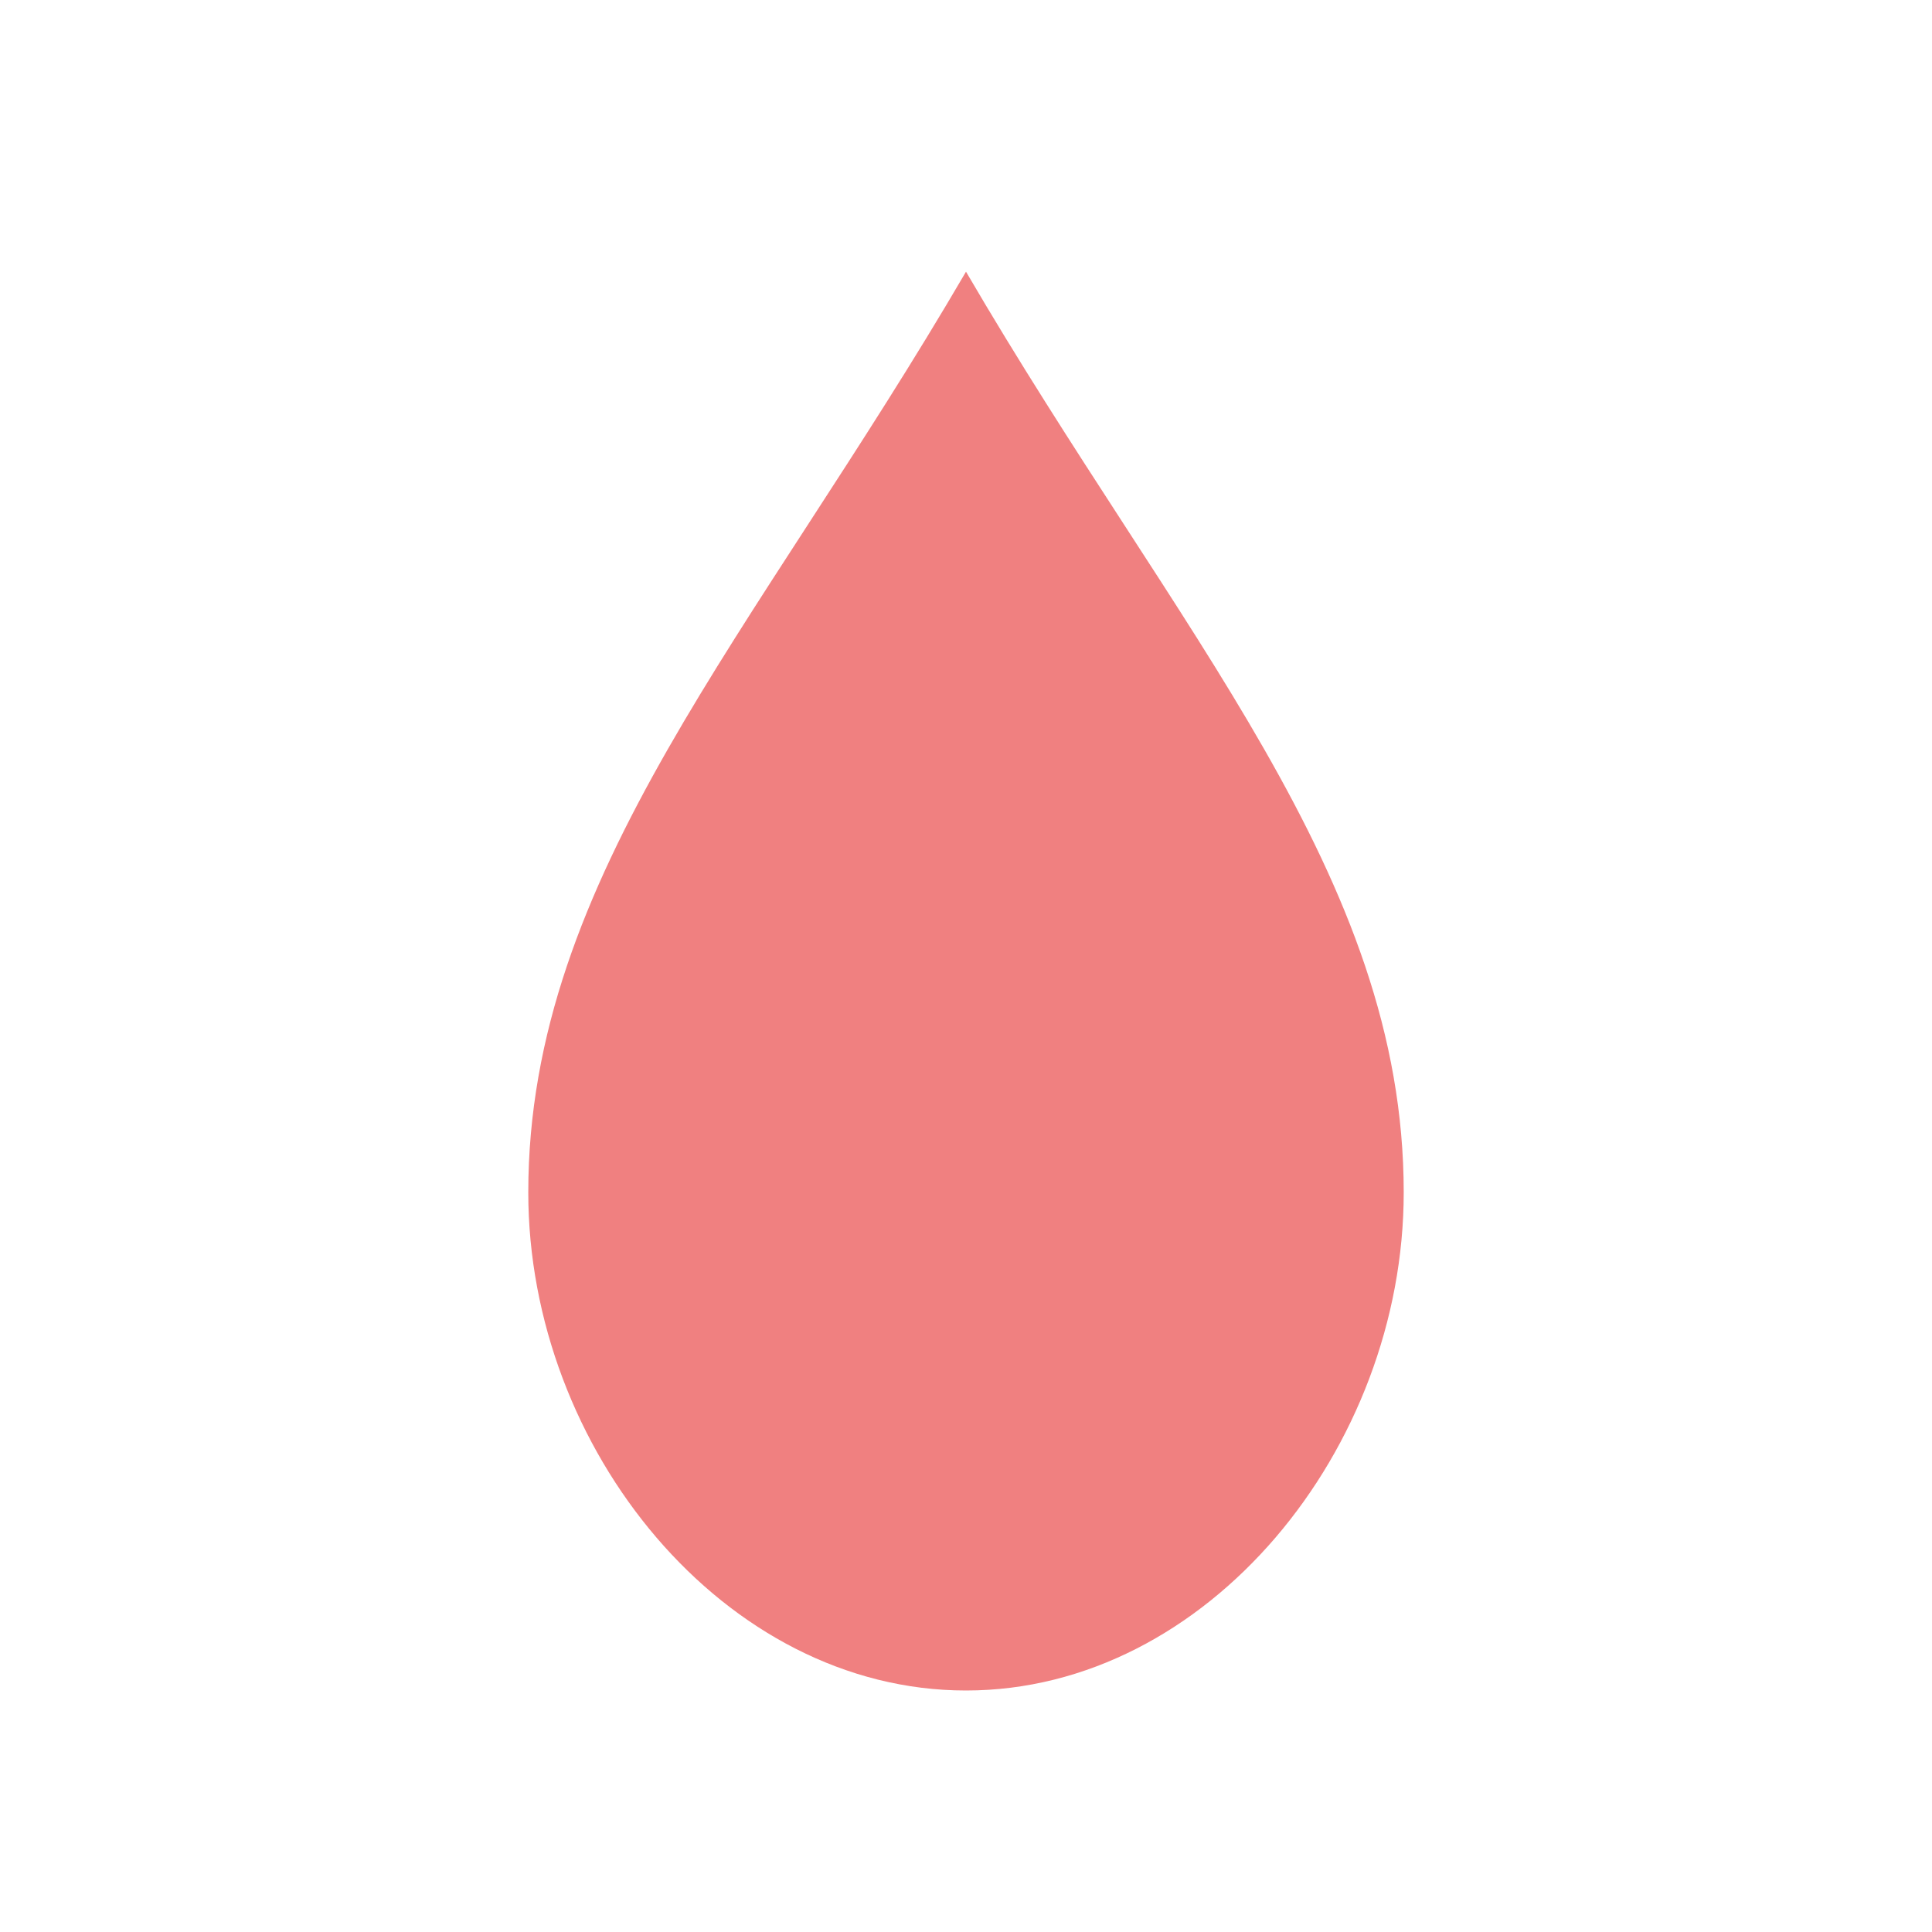
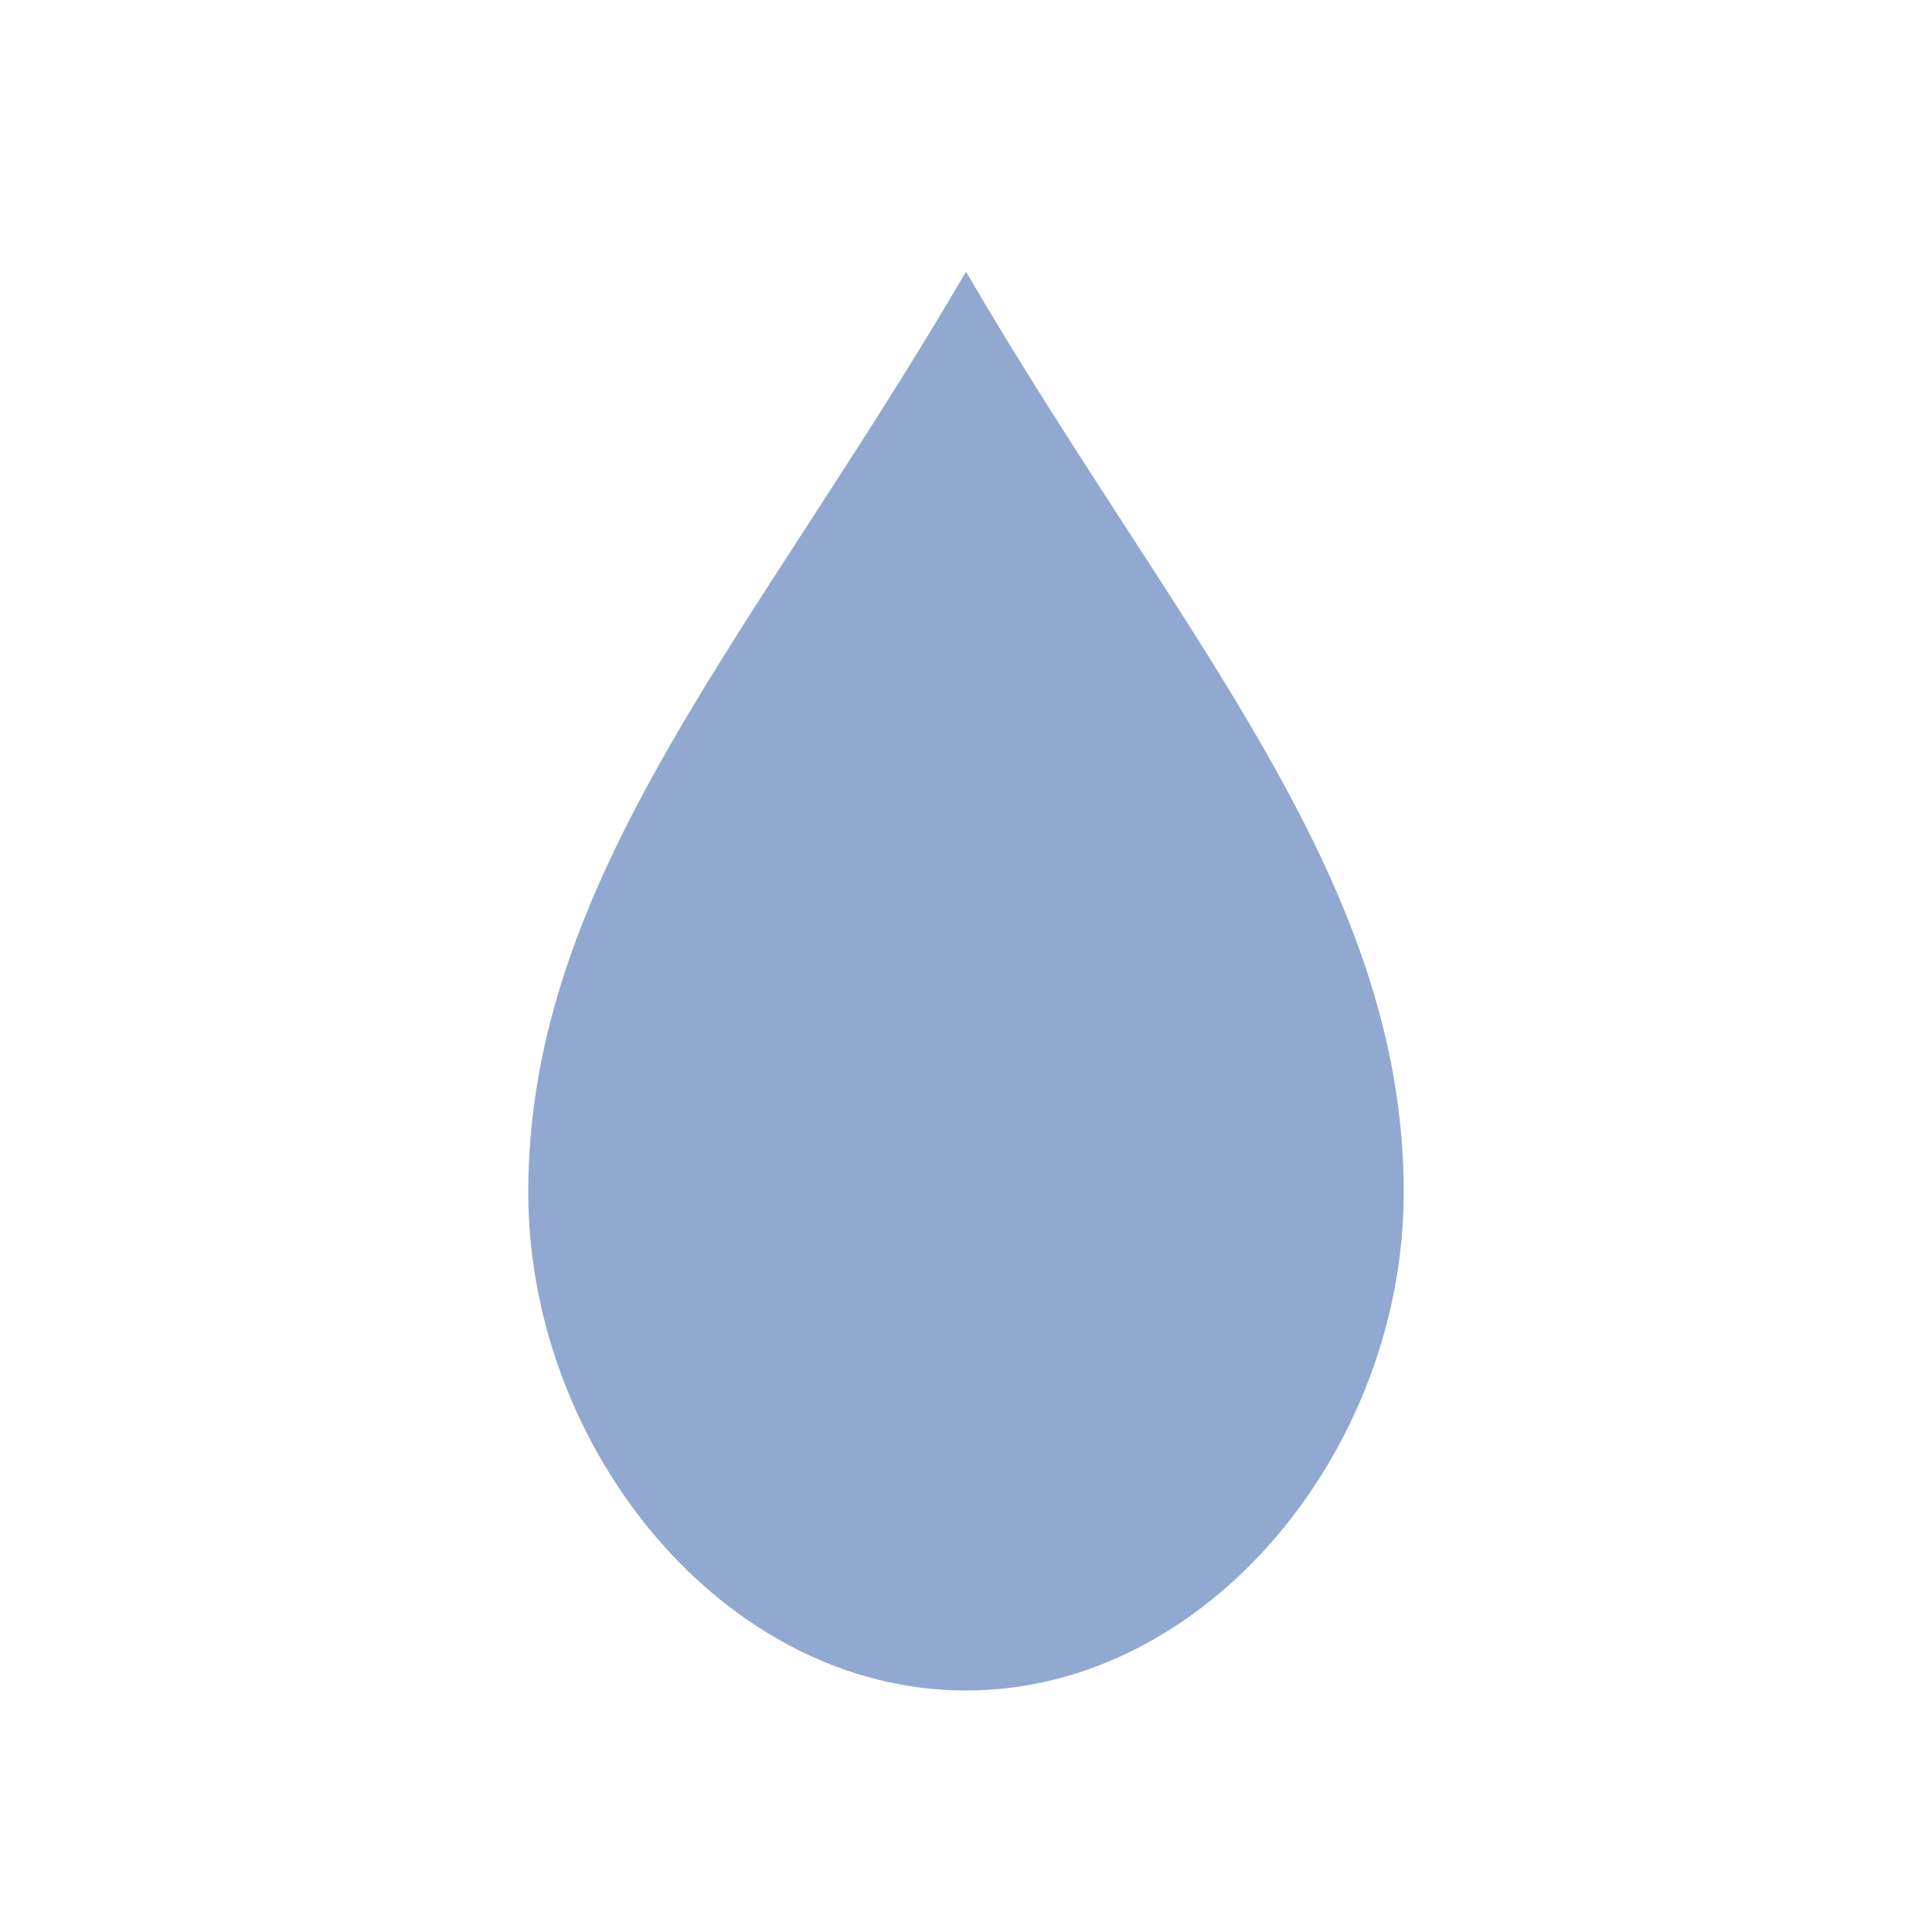
<svg xmlns="http://www.w3.org/2000/svg" viewBox="0 0 256 256">
-   <path d="M 128 36            C 100 84 70 116 70 158            C 70 192 96 224 128 224            C 160 224 186 192 186 158            C 186 116 156 84 128 36 Z" fill="#f08080" />
+   <path d="M 128 36            C 100 84 70 116 70 158            C 70 192 96 224 128 224            C 160 224 186 192 186 158            C 186 116 156 84 128 36 Z" fill="#91A8D0" />
</svg>
